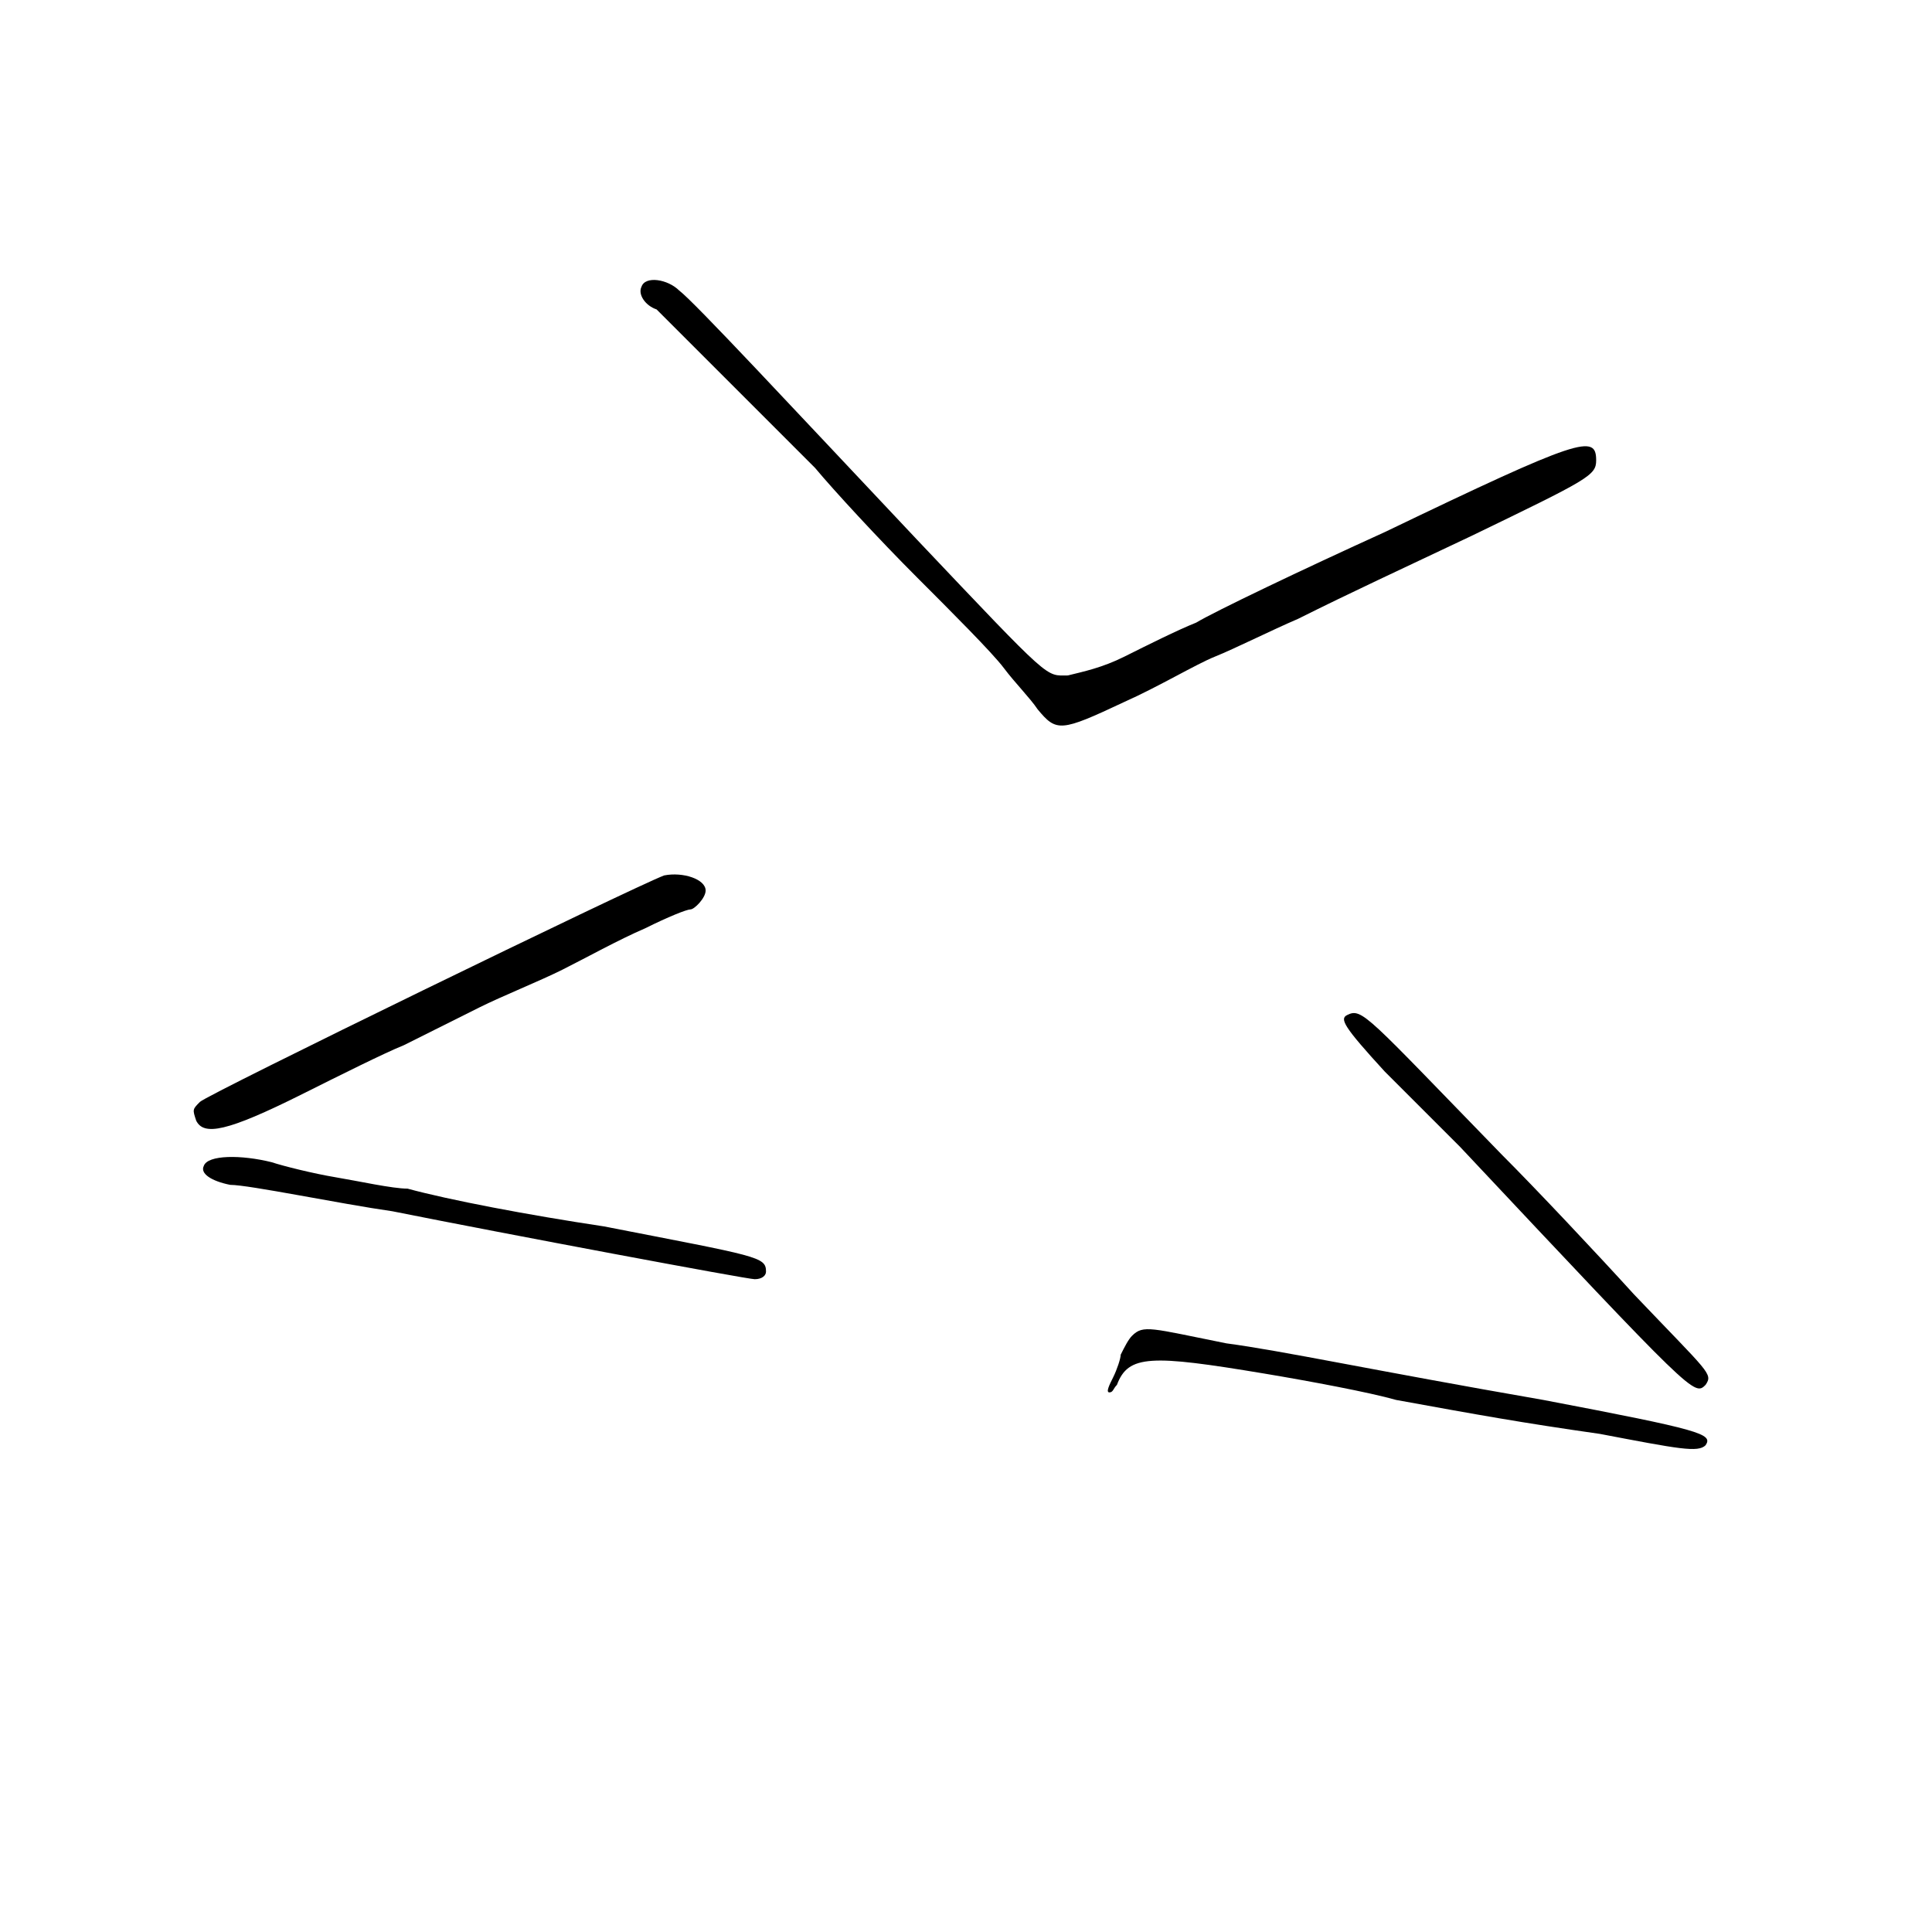
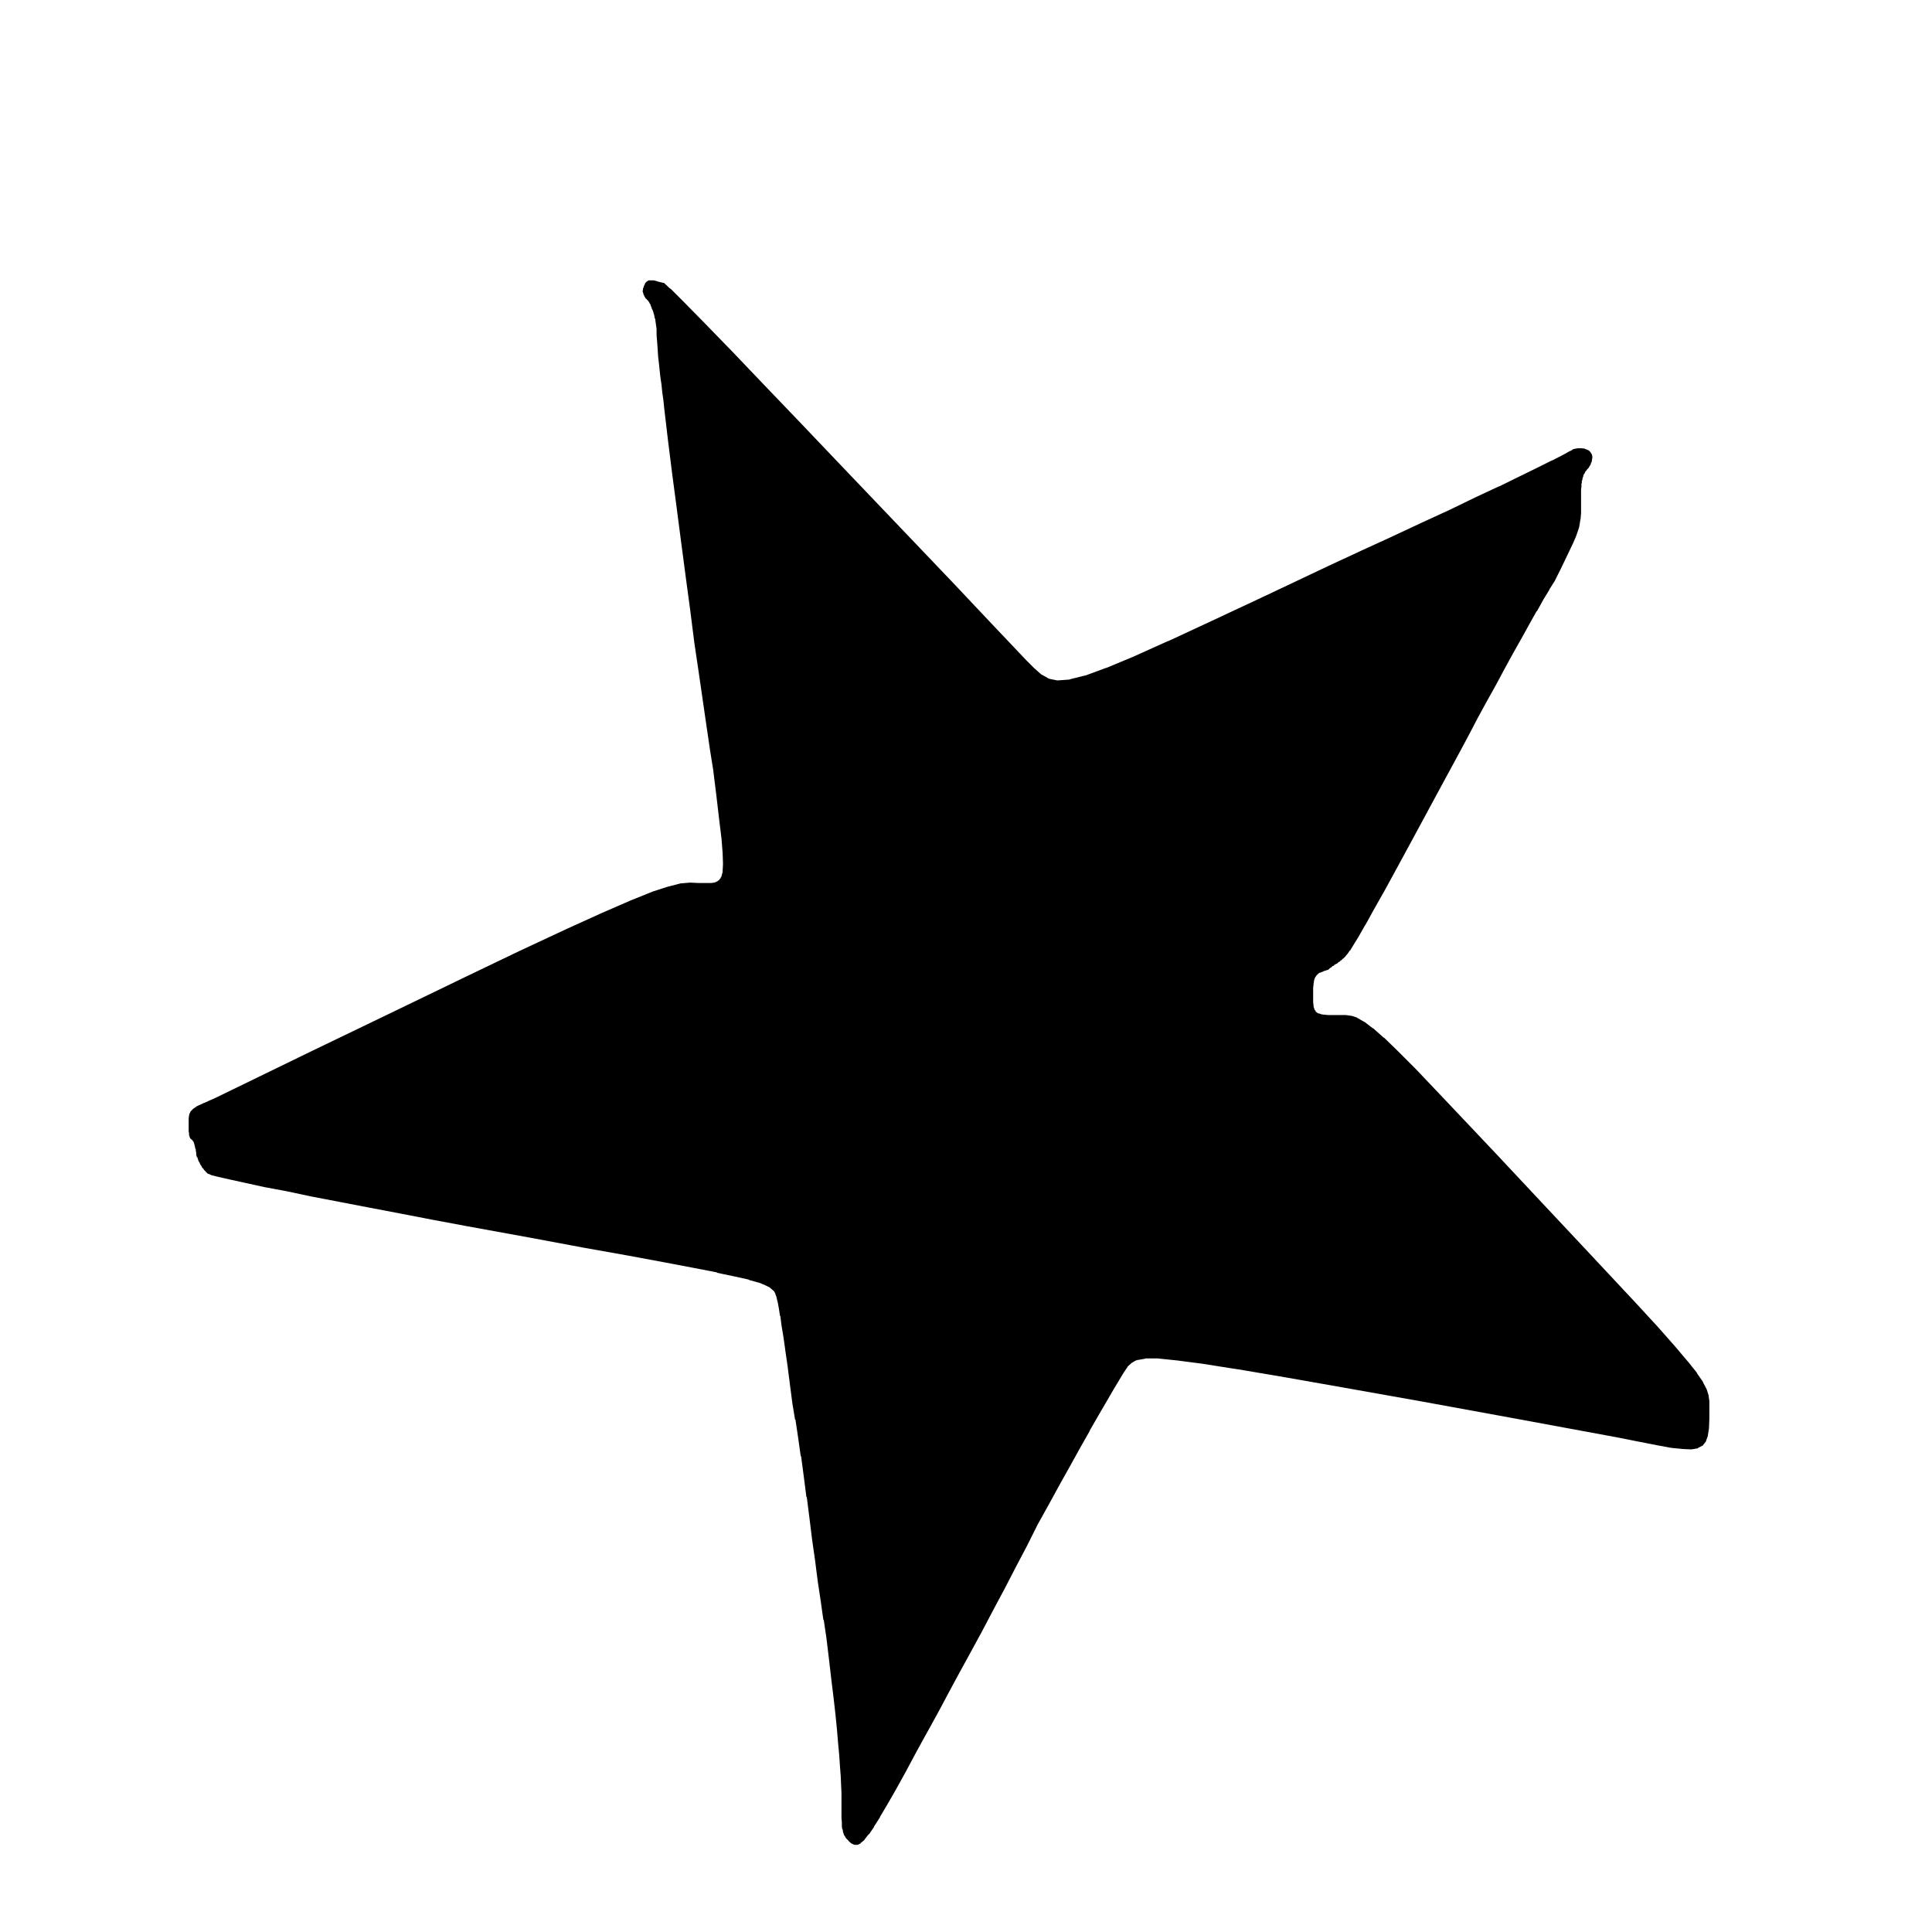
- <svg xmlns="http://www.w3.org/2000/svg" version="1.0" width="512" height="512" viewBox="0 0 512 512" preserveAspectRatio="xMidYMid meet">
-   <g transform="translate(0,512) scale(1,-1)" fill="#000000" stroke="none">
-     <path d="M170 436 c-1 -2 1 -5 4 -6 2 -2 20 -20 42 -42 5 -6 17 -19 27 -29 9 -9 20 -20 23 -24 3 -4 7 -8 9 -11 5 -6 6 -6 23 2 9 4 19 10 24 12 5 2 15 7 22 10 14 7 27 13 46 22 31 15 33 16 33 20 0 7 -4 6 -56 -19 -22 -10 -45 -21 -50 -24 -5 -2 -13 -6 -19 -9 -6 -3 -11 -4 -15 -5 -6 0 -4 -2 -40 36 -33 35 -59 63 -63 66 -3 3 -9 4 -10 1z" />
-     <path d="M176 280 c-8 -3 -121 -58 -123 -60 -2 -2 -2 -2 -1 -5 2 -4 8 -3 28 7 10 5 22 11 27 13 4 2 14 7 20 10 6 3 16 7 22 10 6 3 15 8 22 11 6 3 11 5 12 5 1 0 4 3 4 5 0 3 -6 5 -11 4z" />
-     <path d="M357 243 c-2 -1 -1 -3 10 -15 6 -6 15 -15 20 -20 62 -66 62 -66 65 -63 2 3 1 3 -19 24 -10 11 -26 28 -35 37 -36 37 -37 39 -41 37z" />
-     <path d="M54 203 c-1 -2 2 -4 7 -5 5 0 29 -5 43 -7 30 -6 94 -18 96 -18 2 0 3 1 3 2 0 4 -2 4 -43 12 -20 3 -41 7 -52 10 -4 0 -13 2 -19 3 -6 1 -14 3 -17 4 -8 2 -17 2 -18 -1z" />
-     <path d="M300 158 c-1 -1 -2 -3 -3 -5 0 -1 -1 -4 -2 -6 -1 -2 -2 -4 -1 -4 1 0 1 1 2 2 3 8 9 8 39 3 12 -2 28 -5 35 -7 22 -4 33 -6 54 -9 21 -4 26 -5 28 -3 2 3 -1 4 -43 12 -46 8 -69 13 -84 15 -20 4 -22 5 -25 2z" />
-   </g>
+ <svg xmlns="http://www.w3.org/2000/svg" width="512" height="512" viewBox="0 0 512 512">
+   <path d="M50.6,301.8 L50.6,301.9 L50.7,301.9 L50.8,302.0 L50.9,302.1 L51.0,302.2 L51.1,302.3 L51.1,302.4 L51.2,302.5 L51.3,302.6 L51.4,302.9 L51.4,302.9 L51.5,303.2 L51.5,303.3 L51.6,303.6 L51.6,303.7 L51.7,304.0 L51.7,304.1 L51.8,304.5 L51.9,304.6 L51.9,305.0 L51.9,305.1 L52.0,305.4 L52.0,305.6 L52.0,306.0 L52.0,306.0 L52.0,306.0 L52.2,306.7 L52.3,306.7 L52.5,307.3 L52.5,307.4 L52.7,307.9 L52.8,307.9 L53.0,308.4 L53.0,308.4 L53.2,308.8 L53.3,308.9 L53.5,309.2 L53.5,309.3 L53.7,309.6 L53.8,309.6 L54.0,309.9 L54.0,309.9 L54.2,310.2 L54.3,310.2 L54.5,310.5 L54.5,310.5 L54.7,310.7 L54.8,310.8 L55.0,311.0 L55.0,311.0 L55.0,311.0 L55.8,311.3 L55.9,311.4 L57.9,311.9 L57.9,311.9 L61.0,312.6 L61.0,312.6 L65.1,313.5 L70.1,314.6 L76.0,315.7 L82.6,317.1 L89.9,318.5 L97.7,320.0 L106.1,321.6 L114.9,323.3 L124.0,325.0 L140.5,328.0 L154.4,330.6 L166.2,332.7 L166.2,332.7 L175.9,334.5 L175.9,334.5 L183.8,336.0 L183.8,336.0 L190.0,337.2 L190.0,337.3 L194.8,338.3 L194.8,338.3 L198.4,339.1 L198.5,339.2 L201.0,339.9 L201.1,339.9 L202.8,340.6 L203.0,340.7 L204.0,341.2 L204.1,341.3 L204.2,341.4 L204.8,341.9 L204.9,342.0 L205.0,342.1 L205.1,342.2 L205.2,342.2 L205.2,342.4 L205.3,342.5 L205.5,342.9 L205.5,343.0 L205.8,343.8 L205.8,343.9 L206.1,345.1 L206.1,345.1 L206.4,346.7 L206.4,346.7 L206.7,348.7 L206.8,348.8 L207.1,351.2 L207.1,351.2 L207.6,354.2 L207.6,354.2 L208.1,357.7 L208.1,357.8 L208.7,361.9 L208.7,361.9 L209.3,366.6 L209.3,366.6 L210.0,372.0 L210.0,372.0 L210.7,376.2 L210.8,376.2 L211.5,380.9 L211.5,380.9 L212.2,385.9 L212.3,385.9 L213.0,391.2 L213.0,391.2 L213.7,396.7 L213.8,396.7 L214.5,402.2 L215.2,407.9 L216.0,413.5 L216.7,419.0 L217.5,424.3 L218.2,429.3 L218.3,429.3 L219.0,434.0 L219.0,434.0 L219.7,439.8 L219.7,439.8 L220.3,445.0 L220.3,445.0 L220.9,449.9 L220.9,449.9 L221.4,454.3 L221.4,454.3 L221.8,458.3 L221.8,458.3 L222.1,461.9 L222.1,461.9 L222.4,465.1 L222.4,465.1 L222.6,468.1 L222.6,468.1 L222.8,470.7 L222.8,470.7 L222.9,473.0 L222.9,473.1 L223.0,475.1 L223.0,475.2 L223.0,477.0 L223.0,477.0 L223.0,478.9 L223.0,480.4 L223.0,480.5 L223.0,481.8 L223.0,481.8 L223.1,482.9 L223.1,483.0 L223.1,483.9 L223.1,484.0 L223.2,484.7 L223.3,484.8 L223.4,485.4 L223.4,485.5 L223.6,486.0 L223.6,486.1 L223.8,486.5 L223.9,486.6 L224.1,487.0 L224.2,487.1 L224.5,487.5 L224.6,487.5 L225.0,488.0 L225.0,488.0 L225.7,488.6 L225.7,488.6 L225.8,488.6 L226.4,488.9 L226.5,488.9 L226.5,488.9 L227.2,488.9 L227.2,488.9 L227.3,488.9 L228.1,488.5 L228.1,488.4 L228.1,488.4 L229.1,487.6 L229.1,487.5 L230.2,486.1 L230.3,486.1 L231.6,484.2 L231.6,484.1 L233.2,481.6 L233.2,481.5 L235.1,478.3 L235.1,478.3 L237.4,474.3 L240.0,469.6 L243.0,464.0 L243.0,464.0 L244.7,460.9 L244.7,460.9 L246.7,457.3 L249.0,453.1 L251.5,448.4 L254.2,443.4 L257.1,438.1 L260.1,432.6 L263.1,426.9 L266.2,421.1 L269.2,415.3 L272.2,409.6 L275.0,404.0 L275.0,404.0 L278.0,398.6 L278.0,398.6 L280.9,393.3 L280.9,393.3 L283.7,388.3 L283.7,388.3 L286.3,383.6 L286.3,383.6 L288.8,379.2 L288.8,379.1 L291.1,375.1 L291.1,375.1 L293.2,371.5 L293.2,371.5 L295.0,368.4 L295.0,368.4 L296.5,365.9 L296.5,365.9 L297.7,363.9 L297.7,363.9 L298.5,362.7 L298.6,362.6 L298.9,362.1 L299.0,362.0 L299.1,361.9 L299.9,361.2 L300.0,361.1 L300.1,361.1 L300.2,361.0 L301.1,360.5 L301.3,360.5 L301.4,360.4 L301.6,360.4 L303.3,360.1 L303.4,360.1 L303.6,360.0 L306.6,360.0 L306.8,360.0 L311.6,360.5 L311.7,360.5 L318.6,361.4 L318.6,361.4 L328.1,362.9 L328.2,362.9 L340.6,365.0 L340.6,365.0 L356.5,367.8 L356.5,367.8 L376.2,371.3 L376.2,371.3 L400.3,375.7 L429.0,381.0 L429.0,381.0 L434.5,382.1 L439.1,383.0 L439.1,383.0 L442.9,383.7 L442.9,383.7 L445.9,384.0 L445.9,384.0 L448.2,384.1 L448.2,384.1 L448.3,384.1 L450.0,383.8 L450.0,383.7 L450.0,383.7 L451.2,383.1 L451.3,383.1 L451.3,383.0 L452.1,382.0 L452.1,382.0 L452.1,381.9 L452.6,380.5 L452.6,380.4 L452.6,380.4 L452.9,378.5 L452.9,378.4 L453.0,376.0 L453.0,376.0 L453.0,373.0 L453.0,373.0 L453.0,371.4 L453.0,371.3 L452.8,369.9 L452.8,369.8 L452.8,369.8 L452.3,368.2 L452.3,368.2 L452.3,368.2 L451.3,366.3 L451.3,366.2 L449.7,363.9 L449.7,363.8 L447.3,360.8 L447.2,360.7 L443.9,356.8 L443.9,356.8 L439.4,351.7 L439.4,351.7 L433.6,345.4 L426.4,337.7 L417.6,328.3 L407.0,317.0 L396.7,306.0 L388.0,296.8 L380.9,289.3 L375.1,283.2 L375.1,283.2 L370.4,278.5 L370.4,278.5 L366.8,275.0 L366.7,275.0 L363.9,272.5 L363.8,272.5 L361.6,270.8 L361.5,270.8 L359.8,269.8 L359.7,269.8 L359.7,269.7 L358.2,269.2 L358.2,269.2 L358.1,269.2 L356.7,269.0 L356.6,269.0 L355.0,269.0 L355.0,269.0 L353.4,269.0 L353.4,269.0 L352.1,269.0 L352.0,269.0 L351.0,268.9 L350.9,268.9 L350.2,268.8 L350.1,268.8 L350.0,268.7 L349.6,268.6 L349.5,268.6 L349.3,268.5 L349.2,268.5 L349.1,268.4 L349.0,268.3 L348.8,268.2 L348.7,268.1 L348.7,268.0 L348.6,267.9 L348.5,267.7 L348.4,267.6 L348.3,267.4 L348.3,267.2 L348.2,267.1 L348.1,266.6 L348.1,266.4 L348.0,265.6 L348.0,265.5 L348.0,264.4 L348.0,264.4 L348.0,263.0 L348.0,263.0 L348.0,261.9 L348.0,261.8 L348.1,260.9 L348.1,260.8 L348.2,260.2 L348.2,260.0 L348.3,259.6 L348.4,259.4 L348.4,259.3 L348.5,259.1 L348.6,258.9 L348.7,258.8 L348.8,258.6 L348.9,258.5 L349.0,258.4 L349.1,258.3 L349.2,258.2 L349.3,258.1 L349.5,257.9 L349.7,257.8 L350.1,257.7 L350.2,257.6 L350.6,257.5 L350.7,257.4 L351.3,257.2 L351.3,257.2 L352.0,257.0 L352.0,257.0 L352.0,257.0 L352.2,256.8 L352.3,256.7 L352.5,256.5 L352.6,256.5 L352.9,256.3 L352.9,256.2 L353.2,256.0 L353.3,256.0 L353.6,255.8 L353.6,255.7 L354.4,255.3 L354.7,255.0 L354.7,255.0 L355.1,254.8 L355.1,254.7 L355.4,254.5 L355.4,254.5 L355.7,254.3 L355.7,254.2 L356.0,254.0 L356.0,254.0 L356.5,253.5 L356.5,253.5 L357.0,252.9 L357.1,252.8 L357.7,251.9 L357.8,251.9 L358.7,250.4 L358.7,250.4 L360.0,248.3 L360.0,248.3 L361.7,245.3 L361.8,245.2 L364.0,241.2 L367.0,235.9 L370.6,229.3 L375.1,221.0 L380.5,211.0 L387.0,199.0 L389.3,194.7 L389.3,194.7 L391.6,190.3 L391.6,190.3 L394.0,185.9 L394.0,185.9 L396.4,181.6 L396.4,181.6 L398.7,177.3 L398.7,177.3 L401.0,173.1 L401.0,173.1 L403.2,169.2 L403.2,169.2 L405.3,165.4 L405.3,165.4 L407.2,162.0 L407.3,162.0 L409.0,158.9 L409.0,158.9 L410.6,156.3 L410.6,156.2 L412.0,154.0 L412.0,154.0 L413.6,150.8 L414.9,148.1 L416.0,145.8 L416.0,145.8 L416.9,143.9 L416.9,143.9 L417.6,142.3 L417.6,142.3 L418.1,140.9 L418.1,140.9 L418.5,139.7 L418.5,139.6 L418.7,138.5 L418.7,138.4 L418.9,137.3 L418.9,137.2 L419.0,136.0 L419.0,136.0 L419.0,134.6 L419.0,134.6 L419.0,133.0 L419.0,131.8 L419.0,131.8 L419.0,130.7 L419.0,130.7 L419.0,129.8 L419.0,129.7 L419.1,128.9 L419.1,128.9 L419.1,128.1 L419.2,128.1 L419.2,127.4 L419.3,127.3 L419.4,126.8 L419.4,126.7 L419.6,126.2 L419.6,126.0 L419.8,125.6 L419.9,125.5 L420.1,125.1 L420.2,124.9 L420.5,124.6 L420.6,124.4 L421.0,124.0 L421.0,124.0 L421.0,124.0 L421.4,123.3 L421.5,123.2 L421.7,122.5 L421.7,122.5 L421.8,122.5 L421.9,121.8 L421.9,121.8 L421.9,121.8 L422.0,121.2 L422.0,121.1 L422.0,121.1 L421.9,120.6 L421.9,120.5 L421.9,120.5 L421.6,120.0 L421.6,120.0 L421.6,120.0 L421.3,119.6 L421.2,119.5 L421.2,119.5 L420.7,119.2 L420.7,119.2 L420.7,119.2 L420.1,119.0 L420.0,118.9 L420.0,118.9 L419.2,118.8 L419.2,118.8 L419.1,118.8 L418.2,118.8 L418.1,118.8 L417.0,119.0 L417.0,119.0 L417.0,119.0 L416.2,119.5 L416.1,119.5 L414.3,120.5 L414.3,120.5 L411.4,122.0 L411.3,122.0 L407.5,123.9 L407.5,123.9 L402.8,126.2 L402.8,126.2 L397.3,128.9 L397.2,128.9 L391.0,131.8 L391.0,131.8 L384.2,135.1 L384.2,135.1 L376.8,138.5 L376.8,138.5 L368.9,142.2 L368.9,142.2 L360.6,146.0 L360.6,146.0 L352.0,150.0 L352.0,150.0 L335.1,158.0 L335.1,158.0 L321.0,164.6 L321.0,164.6 L309.6,169.9 L309.5,169.9 L300.4,174.0 L300.4,174.0 L293.2,177.0 L293.1,177.0 L287.7,179.0 L287.6,179.0 L283.6,180.0 L283.4,180.1 L283.3,180.1 L280.5,180.3 L280.4,180.3 L280.2,180.3 L280.1,180.3 L278.1,179.9 L278.0,179.8 L277.8,179.8 L277.7,179.7 L276.1,178.8 L275.9,178.7 L275.8,178.6 L274.1,177.1 L274.0,177.0 L272.0,175.0 L272.0,175.0 L262.8,165.3 L252.9,154.8 L242.5,143.9 L232.0,132.9 L221.6,122.0 L211.6,111.5 L202.3,101.8 L194.0,93.1 L186.9,85.8 L181.4,80.2 L181.4,80.2 L177.7,76.5 L177.6,76.5 L176.0,75.0 L176.0,75.0 L176.0,75.0 L175.1,74.8 L174.3,74.6 L174.3,74.6 L173.7,74.4 L173.7,74.4 L173.2,74.3 L173.1,74.3 L172.8,74.3 L172.7,74.3 L172.4,74.3 L172.3,74.3 L172.1,74.3 L172.1,74.3 L172.1,74.3 L171.9,74.3 L171.9,74.3 L171.8,74.4 L171.7,74.4 L171.6,74.4 L171.6,74.5 L171.5,74.6 L171.4,74.6 L171.2,74.8 L171.2,74.8 L171.0,75.0 L171.0,75.0 L171.0,75.0 L170.8,75.5 L170.8,75.5 L170.6,75.9 L170.6,76.0 L170.5,76.3 L170.4,76.4 L170.4,76.7 L170.4,76.8 L170.3,77.1 L170.3,77.1 L170.3,77.2 L170.4,77.5 L170.4,77.5 L170.4,77.5 L170.5,77.8 L170.5,77.9 L170.5,77.9 L170.6,78.2 L170.7,78.3 L170.8,78.6 L170.9,78.7 L171.1,79.1 L171.2,79.1 L171.5,79.5 L171.6,79.5 L171.8,79.8 L171.9,79.9 L172.0,80.1 L172.1,80.2 L172.2,80.5 L172.3,80.5 L172.5,81.1 L172.5,81.1 L172.7,81.6 L172.7,81.7 L173.0,82.3 L173.0,82.3 L173.2,82.9 L173.2,83.0 L173.4,83.6 L173.4,83.7 L173.5,84.3 L173.6,84.4 L173.7,85.0 L173.7,85.1 L173.8,85.7 L173.8,85.8 L173.9,86.5 L173.9,86.5 L174.0,87.2 L174.0,87.3 L174.0,88.0 L174.0,88.0 L174.0,88.9 L174.0,88.9 L174.1,90.0 L174.1,90.0 L174.2,91.3 L174.2,91.3 L174.3,92.7 L174.4,94.4 L174.6,96.1 L174.8,98.0 L175.0,99.9 L175.3,101.9 L175.5,103.9 L175.8,106.0 L176.0,108.0 L176.0,108.0 L177.0,116.5 L178.1,125.3 L179.3,134.4 L180.5,143.6 L181.7,152.7 L182.9,161.6 L184.0,170.3 L185.2,178.4 L186.3,186.0 L187.3,192.9 L188.2,199.0 L189.0,204.0 L189.0,204.0 L189.9,211.3 L189.9,211.3 L190.6,217.3 L190.6,217.3 L191.2,222.2 L191.2,222.2 L191.5,226.0 L191.5,226.0 L191.6,228.8 L191.6,229.0 L191.5,230.9 L191.5,231.0 L191.5,231.1 L191.2,232.2 L191.2,232.3 L191.1,232.4 L191.0,232.5 L191.0,232.7 L190.7,233.0 L190.6,233.2 L190.5,233.3 L190.4,233.3 L190.3,233.4 L190.2,233.5 L189.8,233.7 L189.6,233.8 L189.5,233.8 L189.3,233.9 L188.5,234.0 L188.2,234.0 L186.9,234.0 L186.8,234.0 L185.0,234.0 L185.0,234.0 L182.9,233.9 L182.9,233.9 L182.9,233.9 L180.5,234.1 L180.4,234.1 L177.3,234.9 L177.2,234.9 L172.9,236.3 L172.9,236.3 L167.2,238.6 L167.2,238.6 L159.6,241.9 L159.6,241.9 L149.9,246.3 L149.9,246.3 L137.7,252.0 L122.7,259.2 L104.5,268.0 L82.7,278.5 L57.0,291.0 L57.0,291.0 L55.4,291.7 L54.1,292.3 L54.0,292.3 L53.0,292.8 L52.9,292.8 L52.1,293.2 L52.0,293.3 L51.4,293.7 L51.4,293.7 L50.9,294.1 L50.9,294.1 L50.9,294.2 L50.5,294.5 L50.5,294.6 L50.5,294.6 L50.3,295.0 L50.3,295.1 L50.2,295.1 L50.1,295.6 L50.1,295.7 L50.0,296.3 L50.0,296.3 L50.0,297.1 L50.0,297.1 L50.0,298.0 L50.0,298.5 L50.0,299.0 L50.0,299.0 L50.0,299.5 L50.0,299.5 L50.0,299.9 L50.0,299.9 L50.1,300.3 L50.1,300.4 L50.1,300.7 L50.1,300.8 L50.2,301.1 L50.2,301.1 L50.3,301.4 L50.3,301.4 L50.3,301.4 L50.4,301.6 L50.4,301.7 L50.4,301.7 L50.6,301.8 L50.6,301.8 Z " fill="#000" fill-rule="evenodd" />
</svg>
